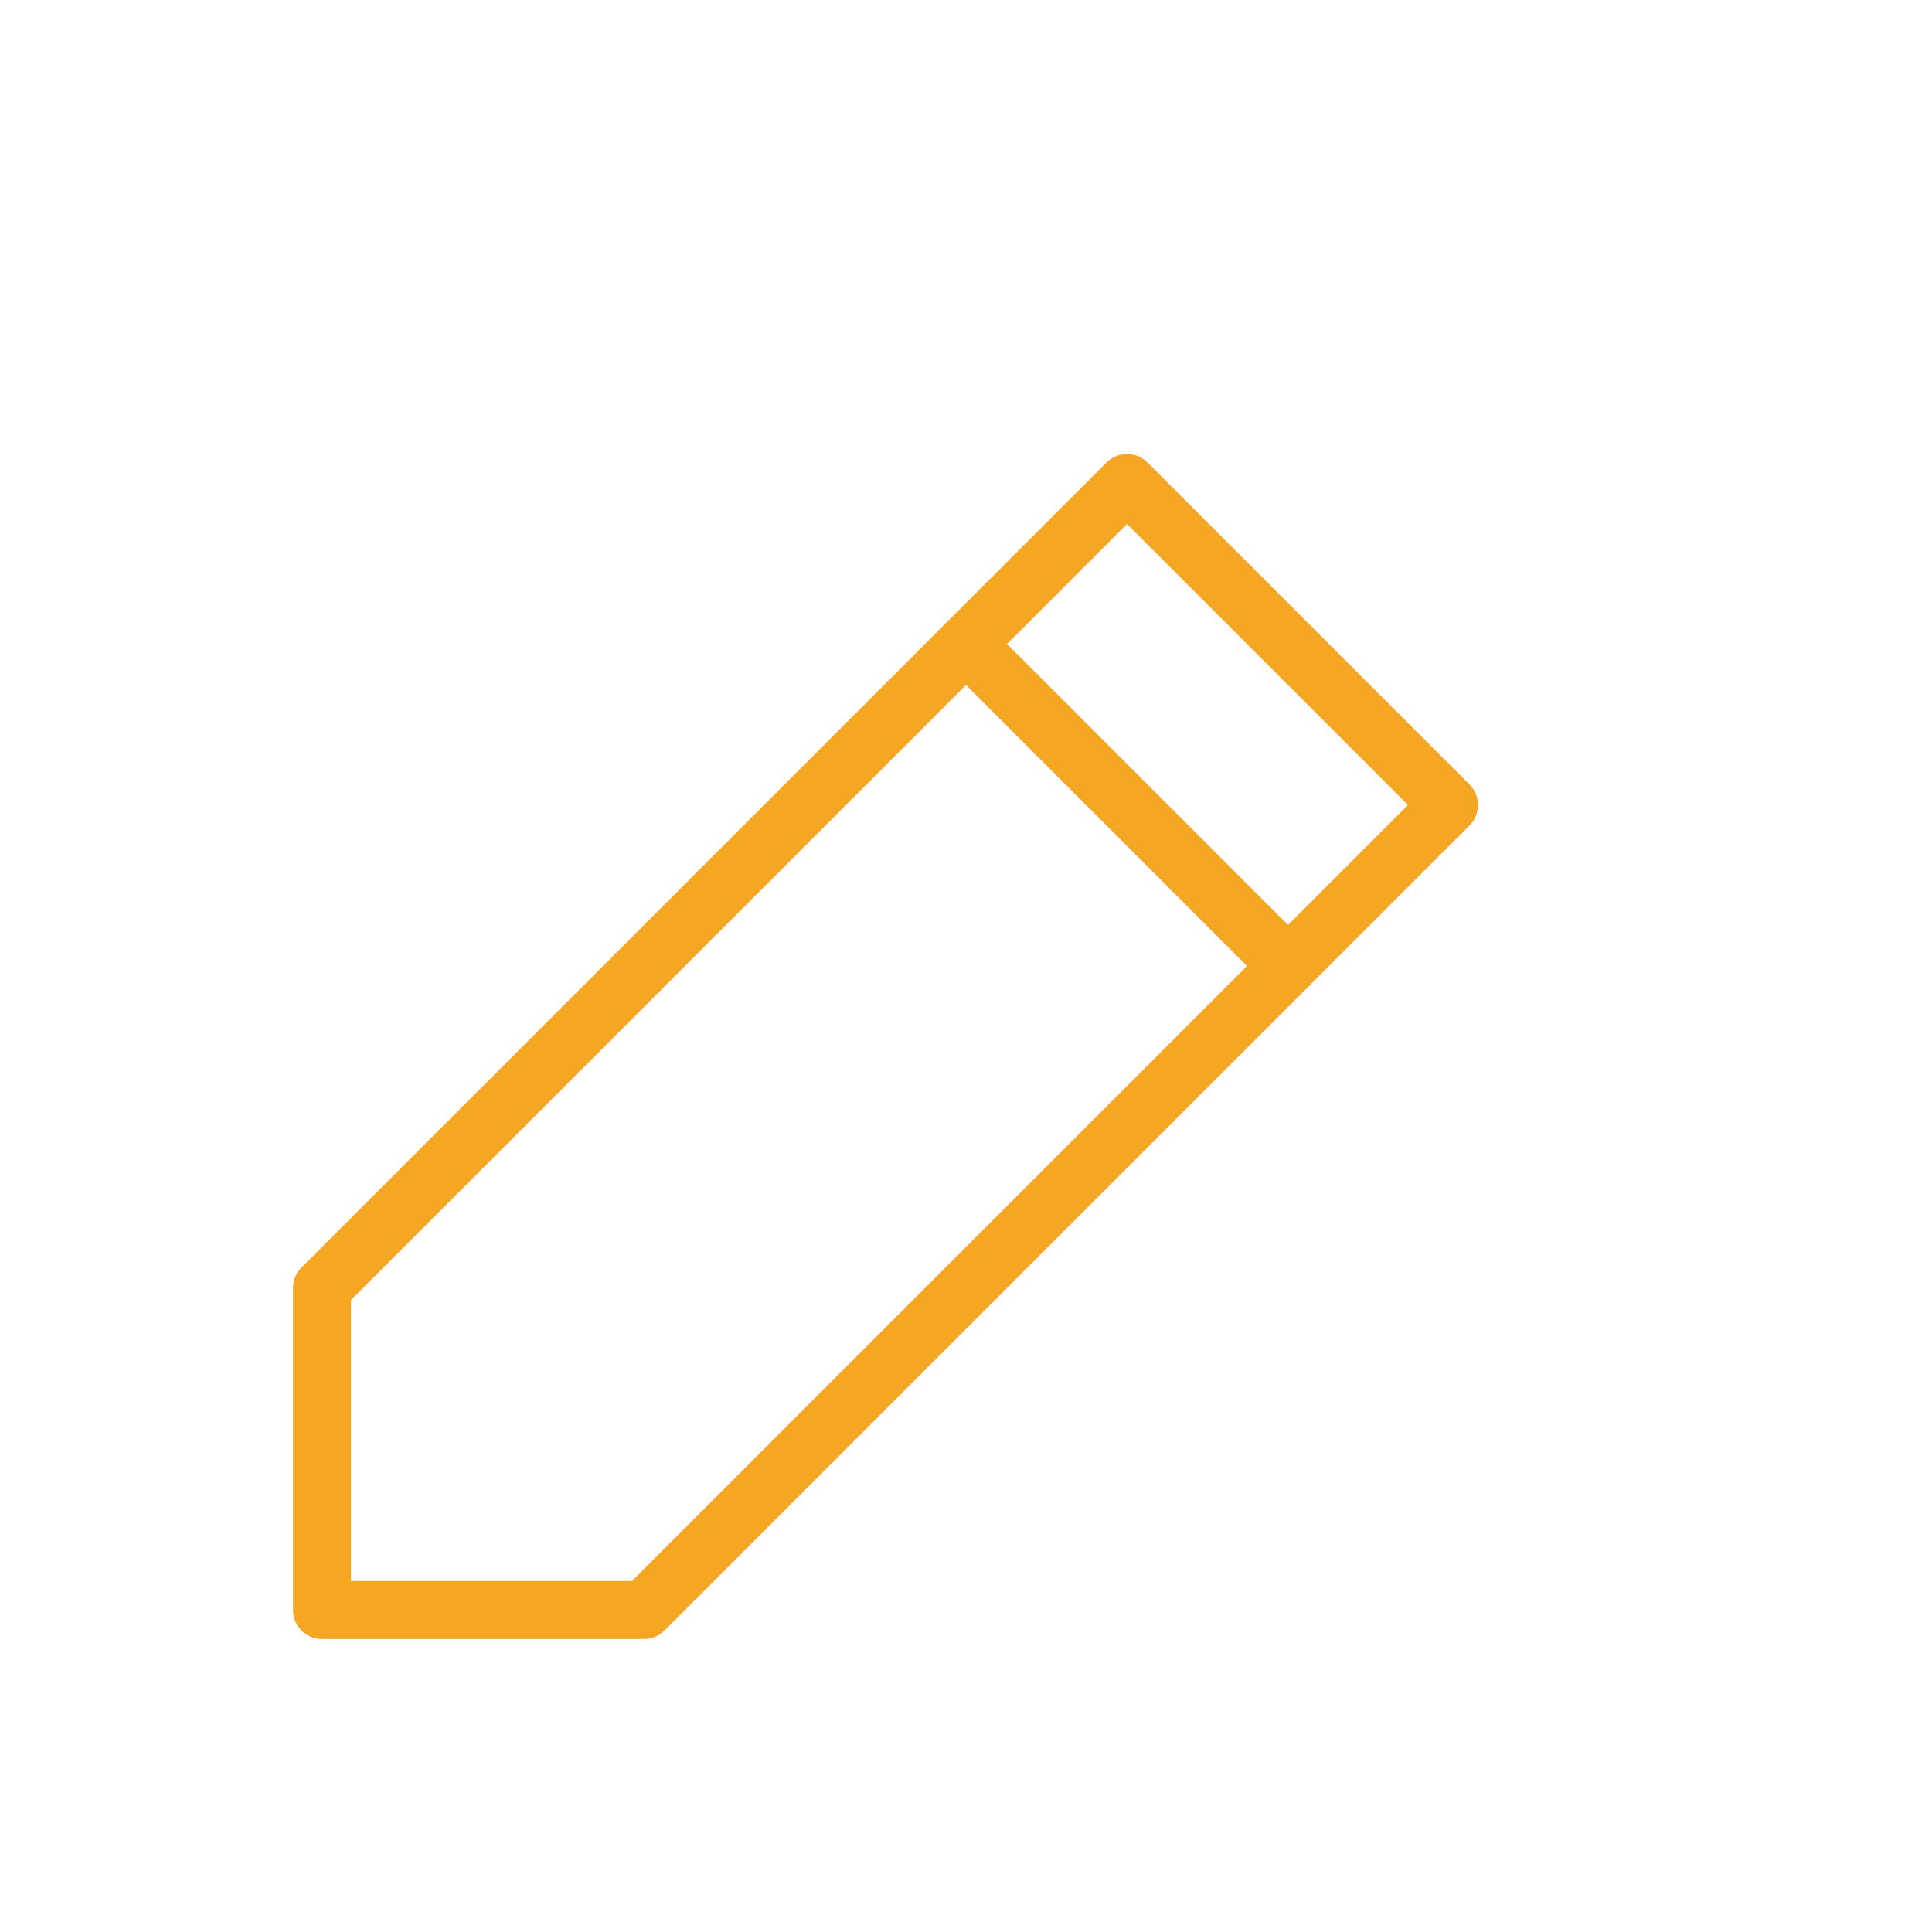
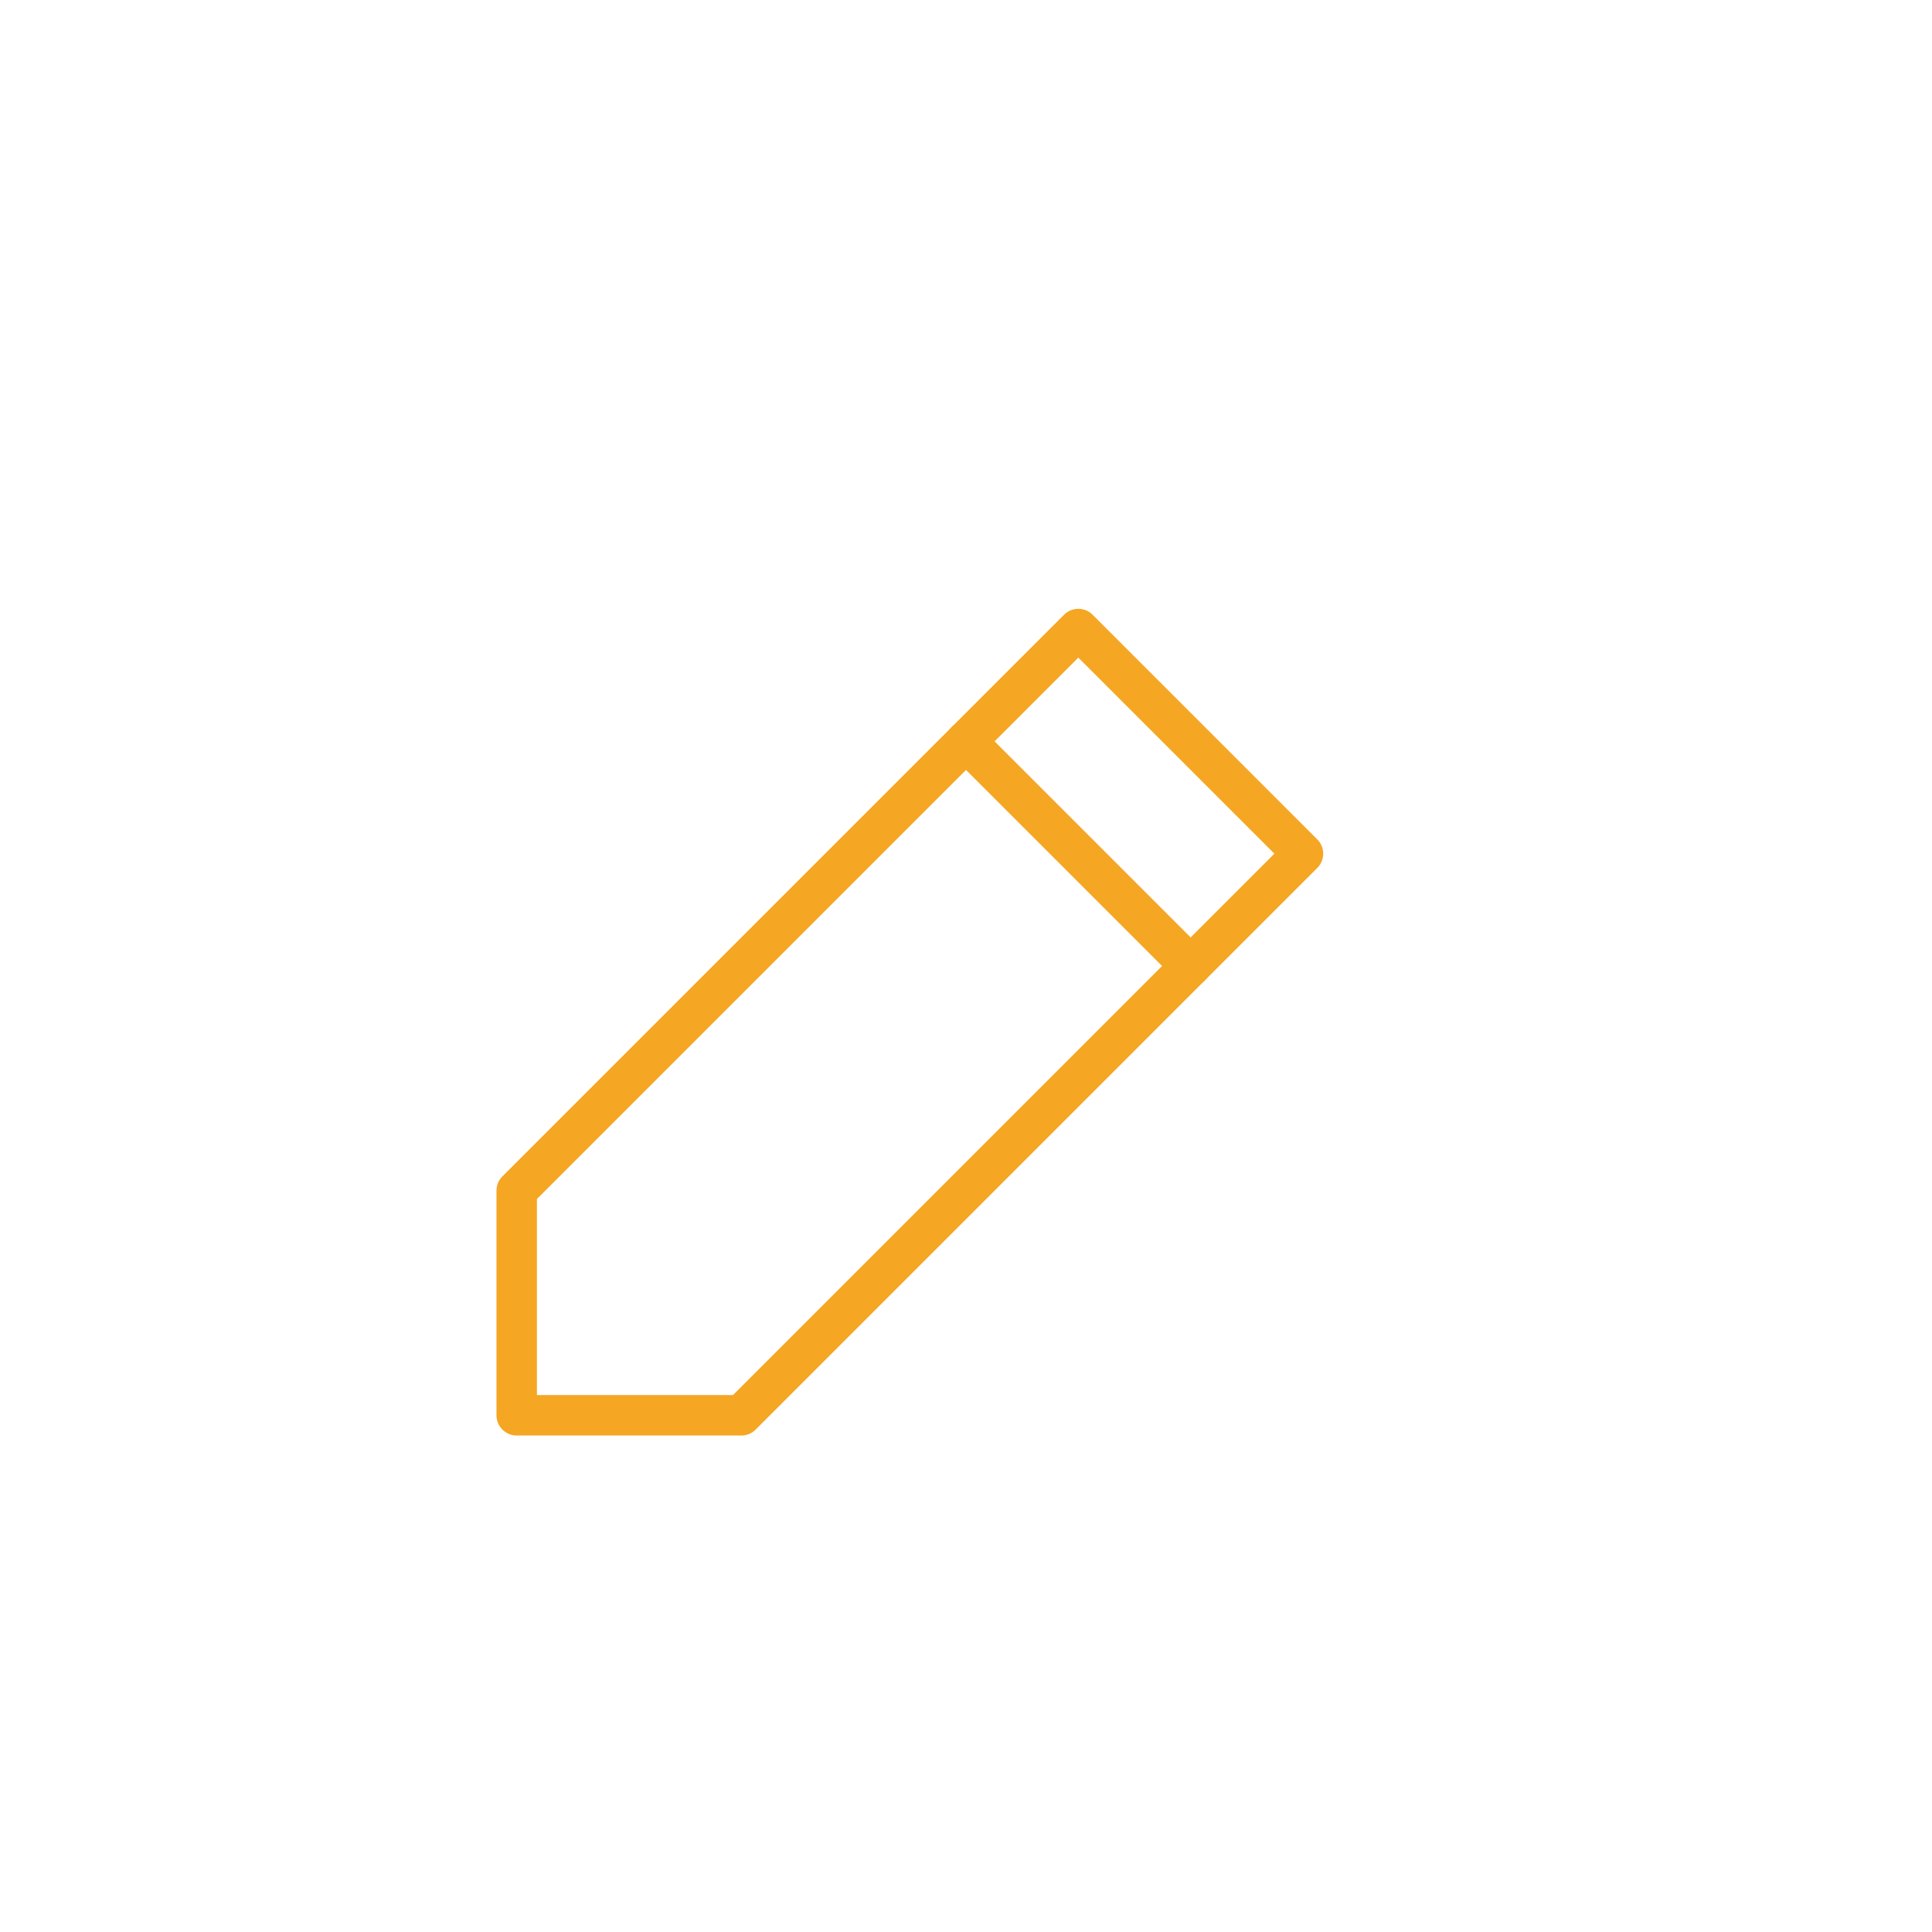
- <svg xmlns="http://www.w3.org/2000/svg" viewBox="25 25 60 60" fill="none">
+ <svg xmlns="http://www.w3.org/2000/svg" viewBox="12 12 86 86" fill="none">
  <defs>
    <style>
    .s      { stroke: #F5A623; stroke-width: 1.8; stroke-linecap: round; stroke-linejoin: round; fill: none; }
    .s-thin { stroke: #F5A623; stroke-width: 1.2; stroke-linecap: round; stroke-linejoin: round; fill: none; }
    .s-dim  { stroke: #F5A623; stroke-width: 1.2; stroke-linecap: round; fill: none; opacity: 0.4; }
    .f      { fill: #F5A623; }
    .f-bg   { fill: #2a1a00; }
  </style>
  </defs>
  <g id="icon-pencil">
    <path class="s" d="M45 75 L35 75 L35 65 L60 40 L70 50 Z" />
    <line x1="55" y1="45" x2="65" y2="55" class="s" />
  </g>
</svg>
